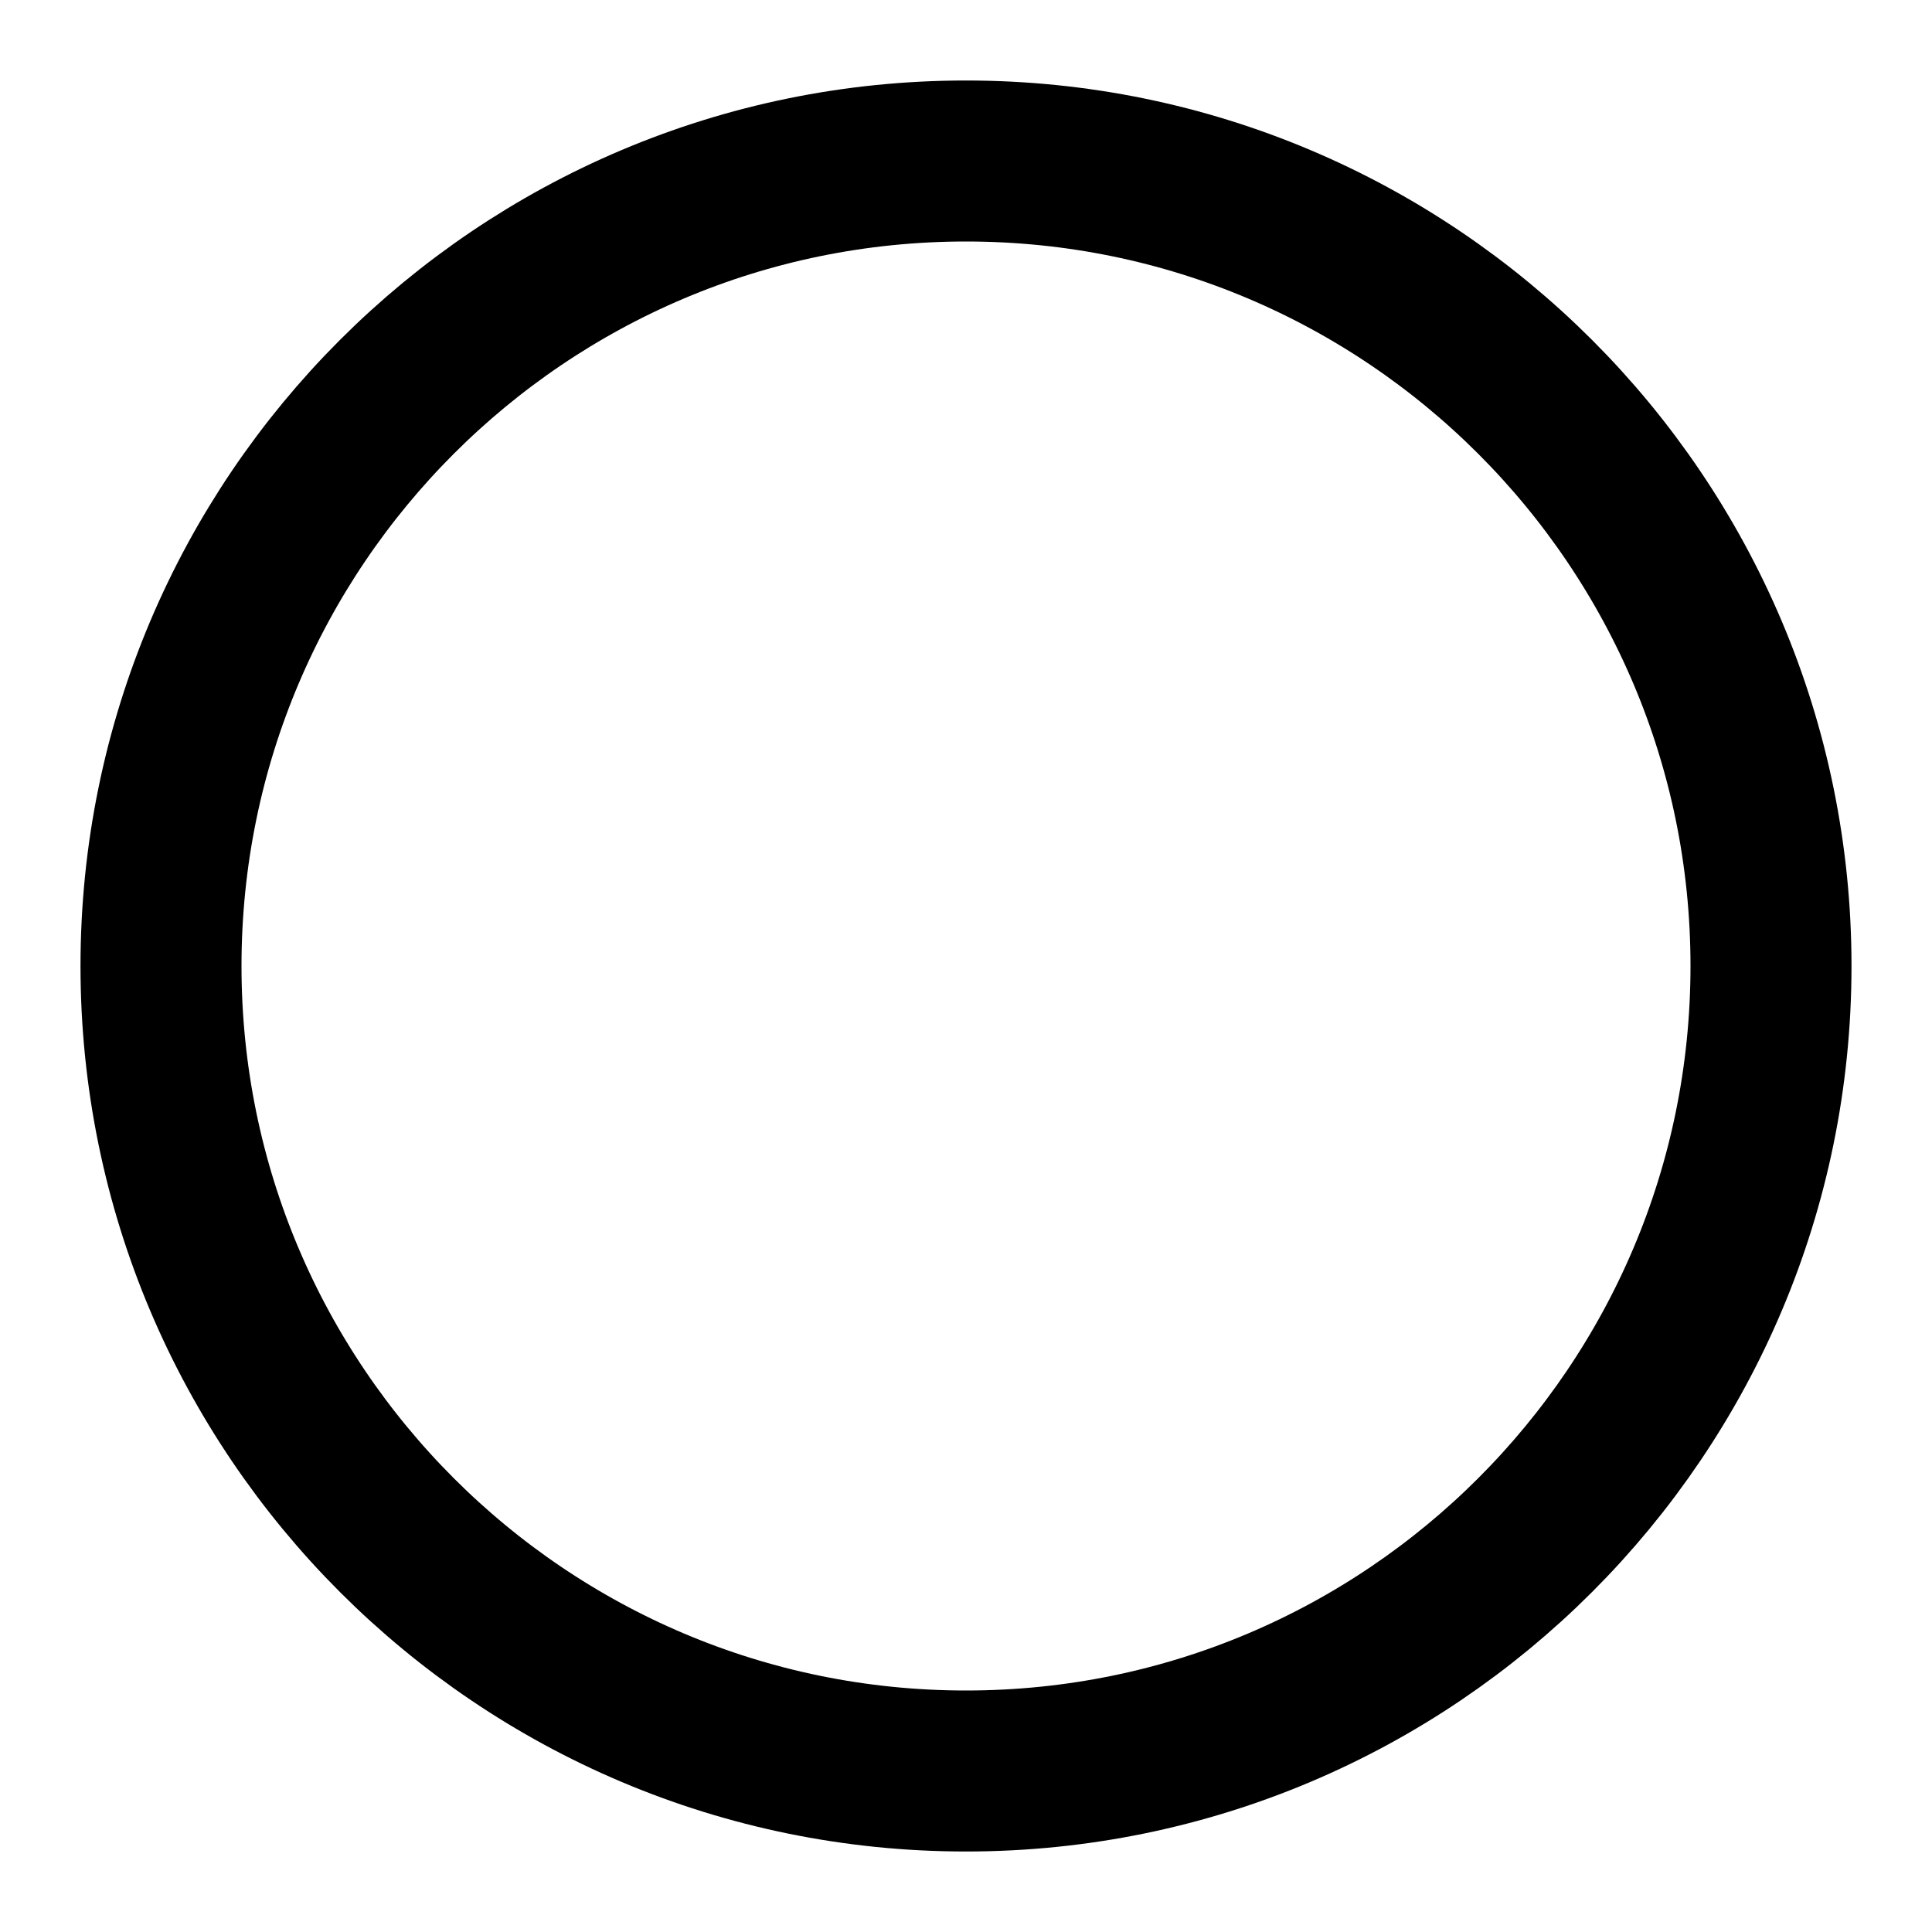
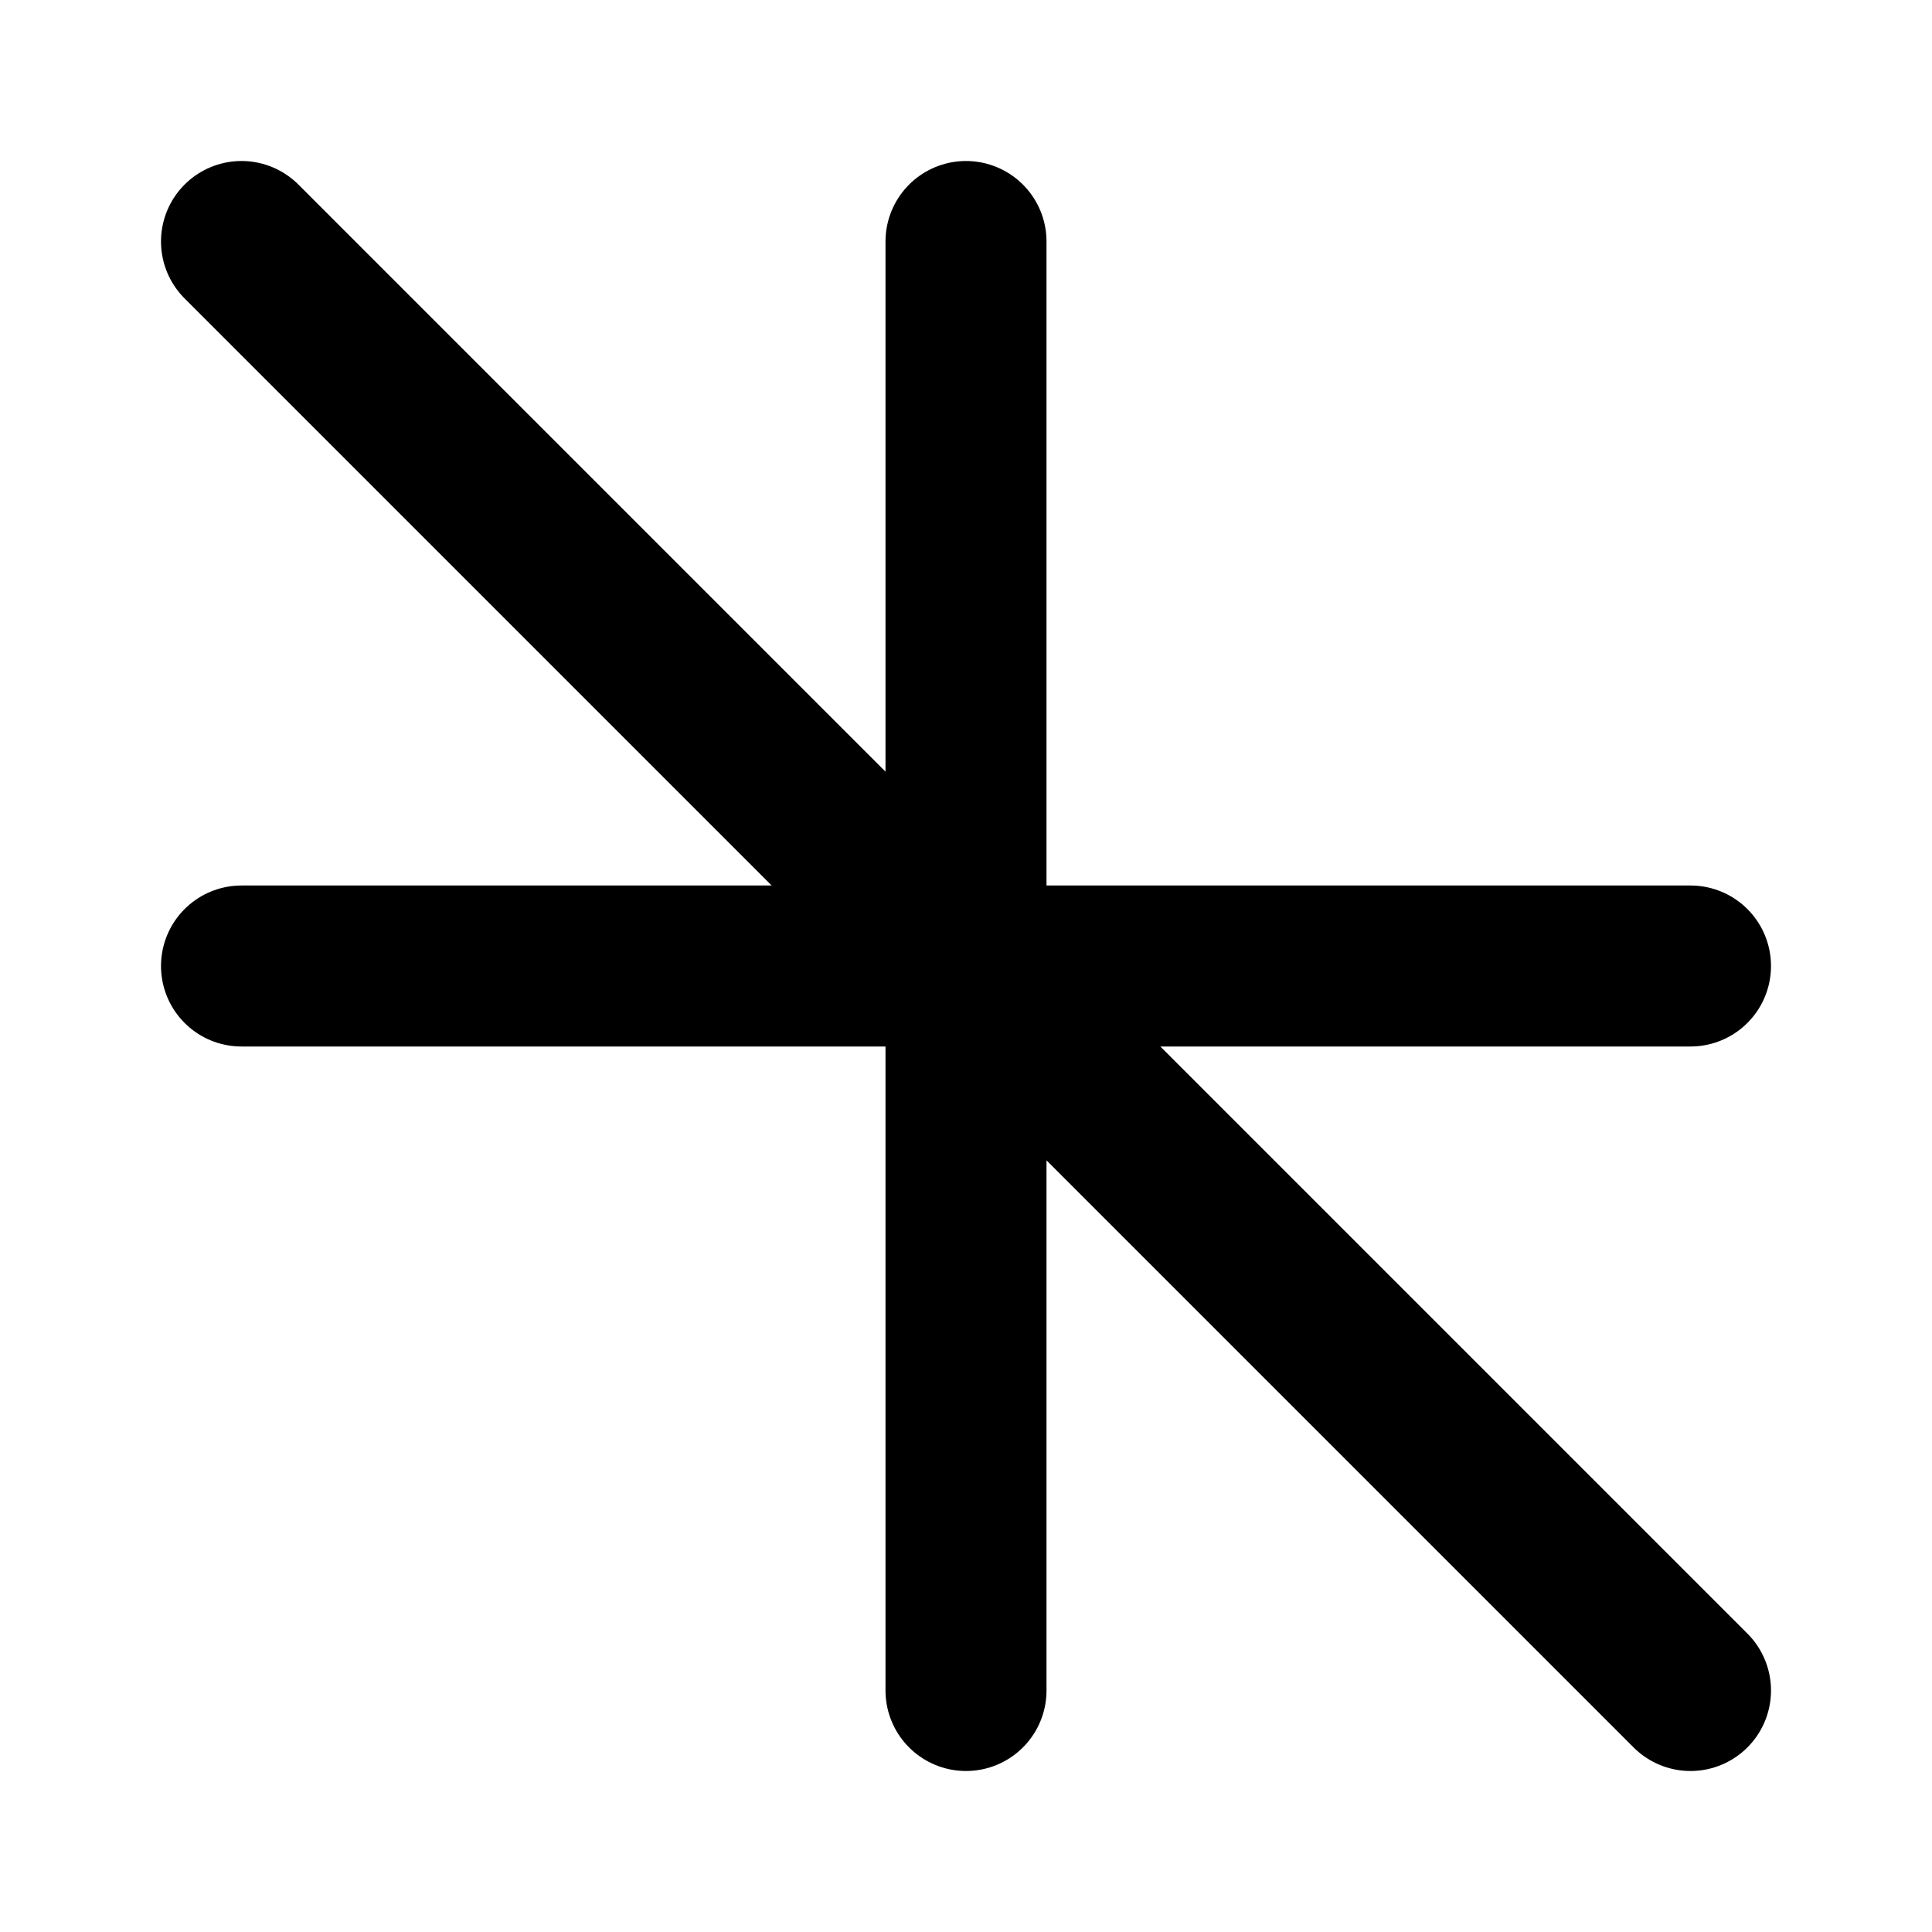
- <svg xmlns="http://www.w3.org/2000/svg" viewBox="0 0 24 24" fill="none" stroke="currentColor" stroke-width="2" stroke-linecap="round" stroke-linejoin="round" aria-hidden="true" focusable="false" role="img">
-   <path d="M12 2C6.48 2 2 6.48 2 12s4.48 10 10 10 10-4.48 10-10S17.52 2 12 2z" />
+ <svg xmlns="http://www.w3.org/2000/svg" viewBox="0 0 24 24" fill="none" stroke="currentColor" stroke-width="2" stroke-linecap="round" stroke-linejoin="round" aria-hidden="true" focusable="false">
+   <path d="M3 12h18M12 3v18M3 3l18 18" />
</svg>
